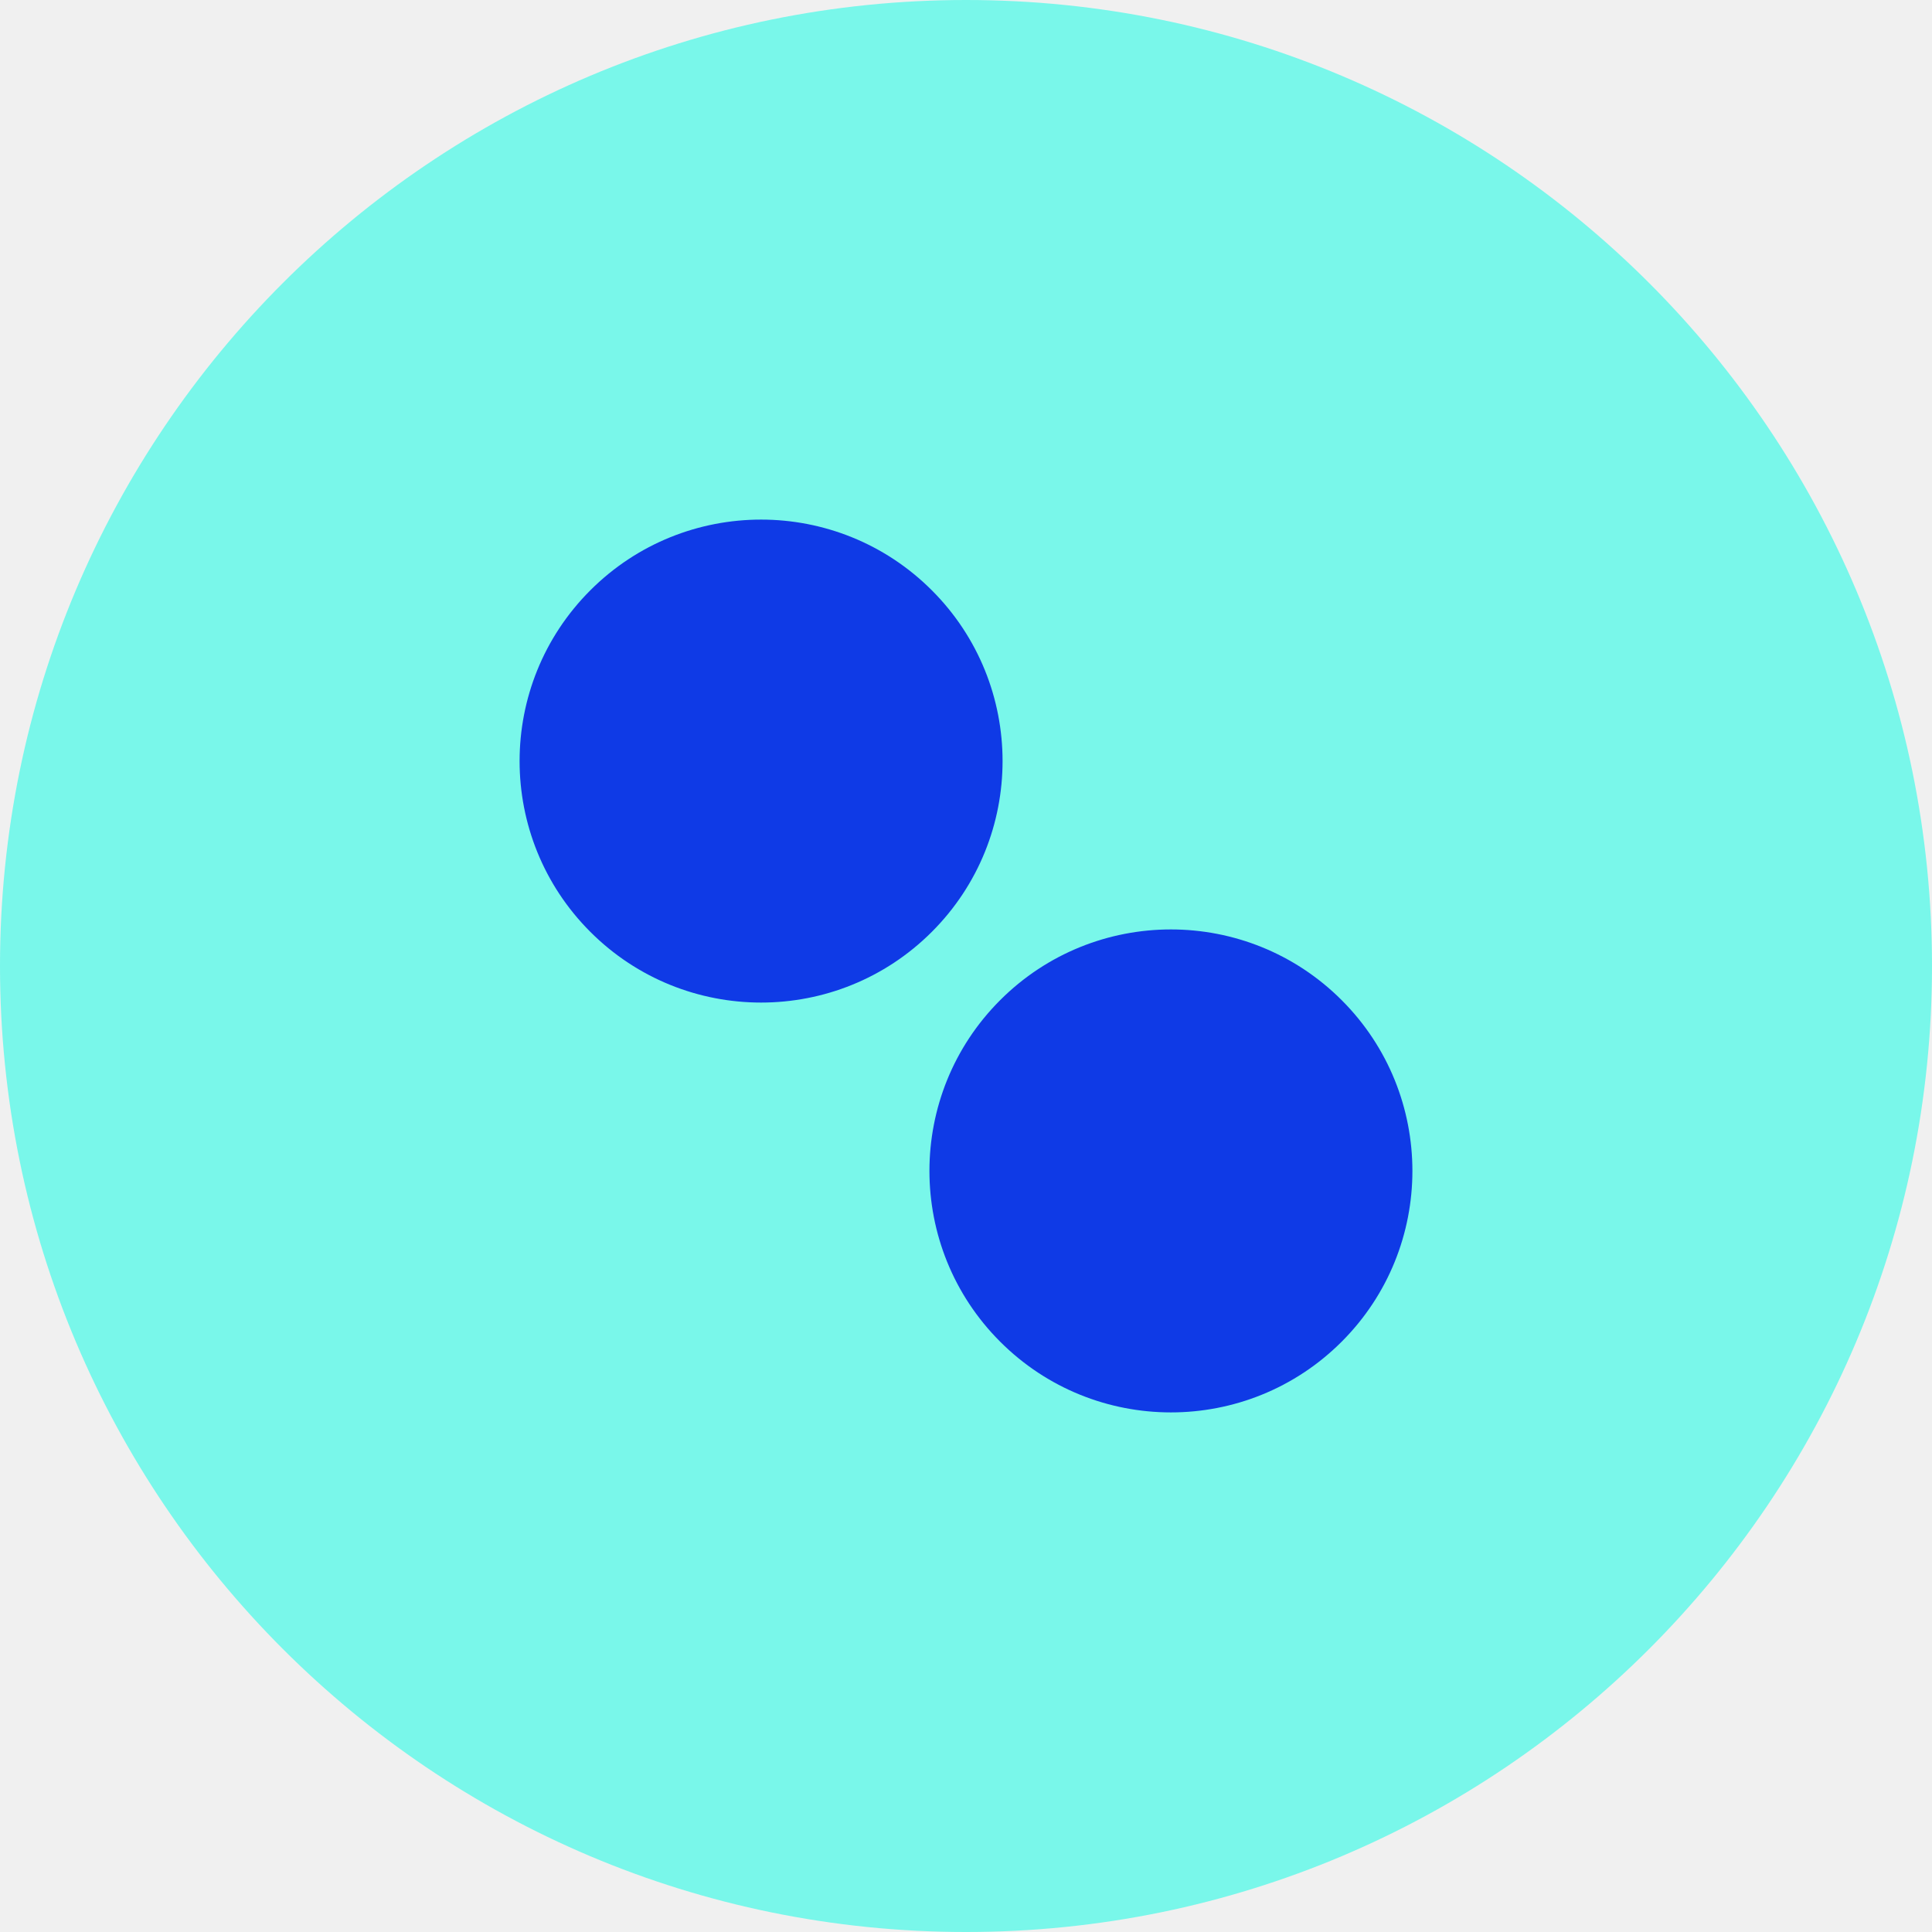
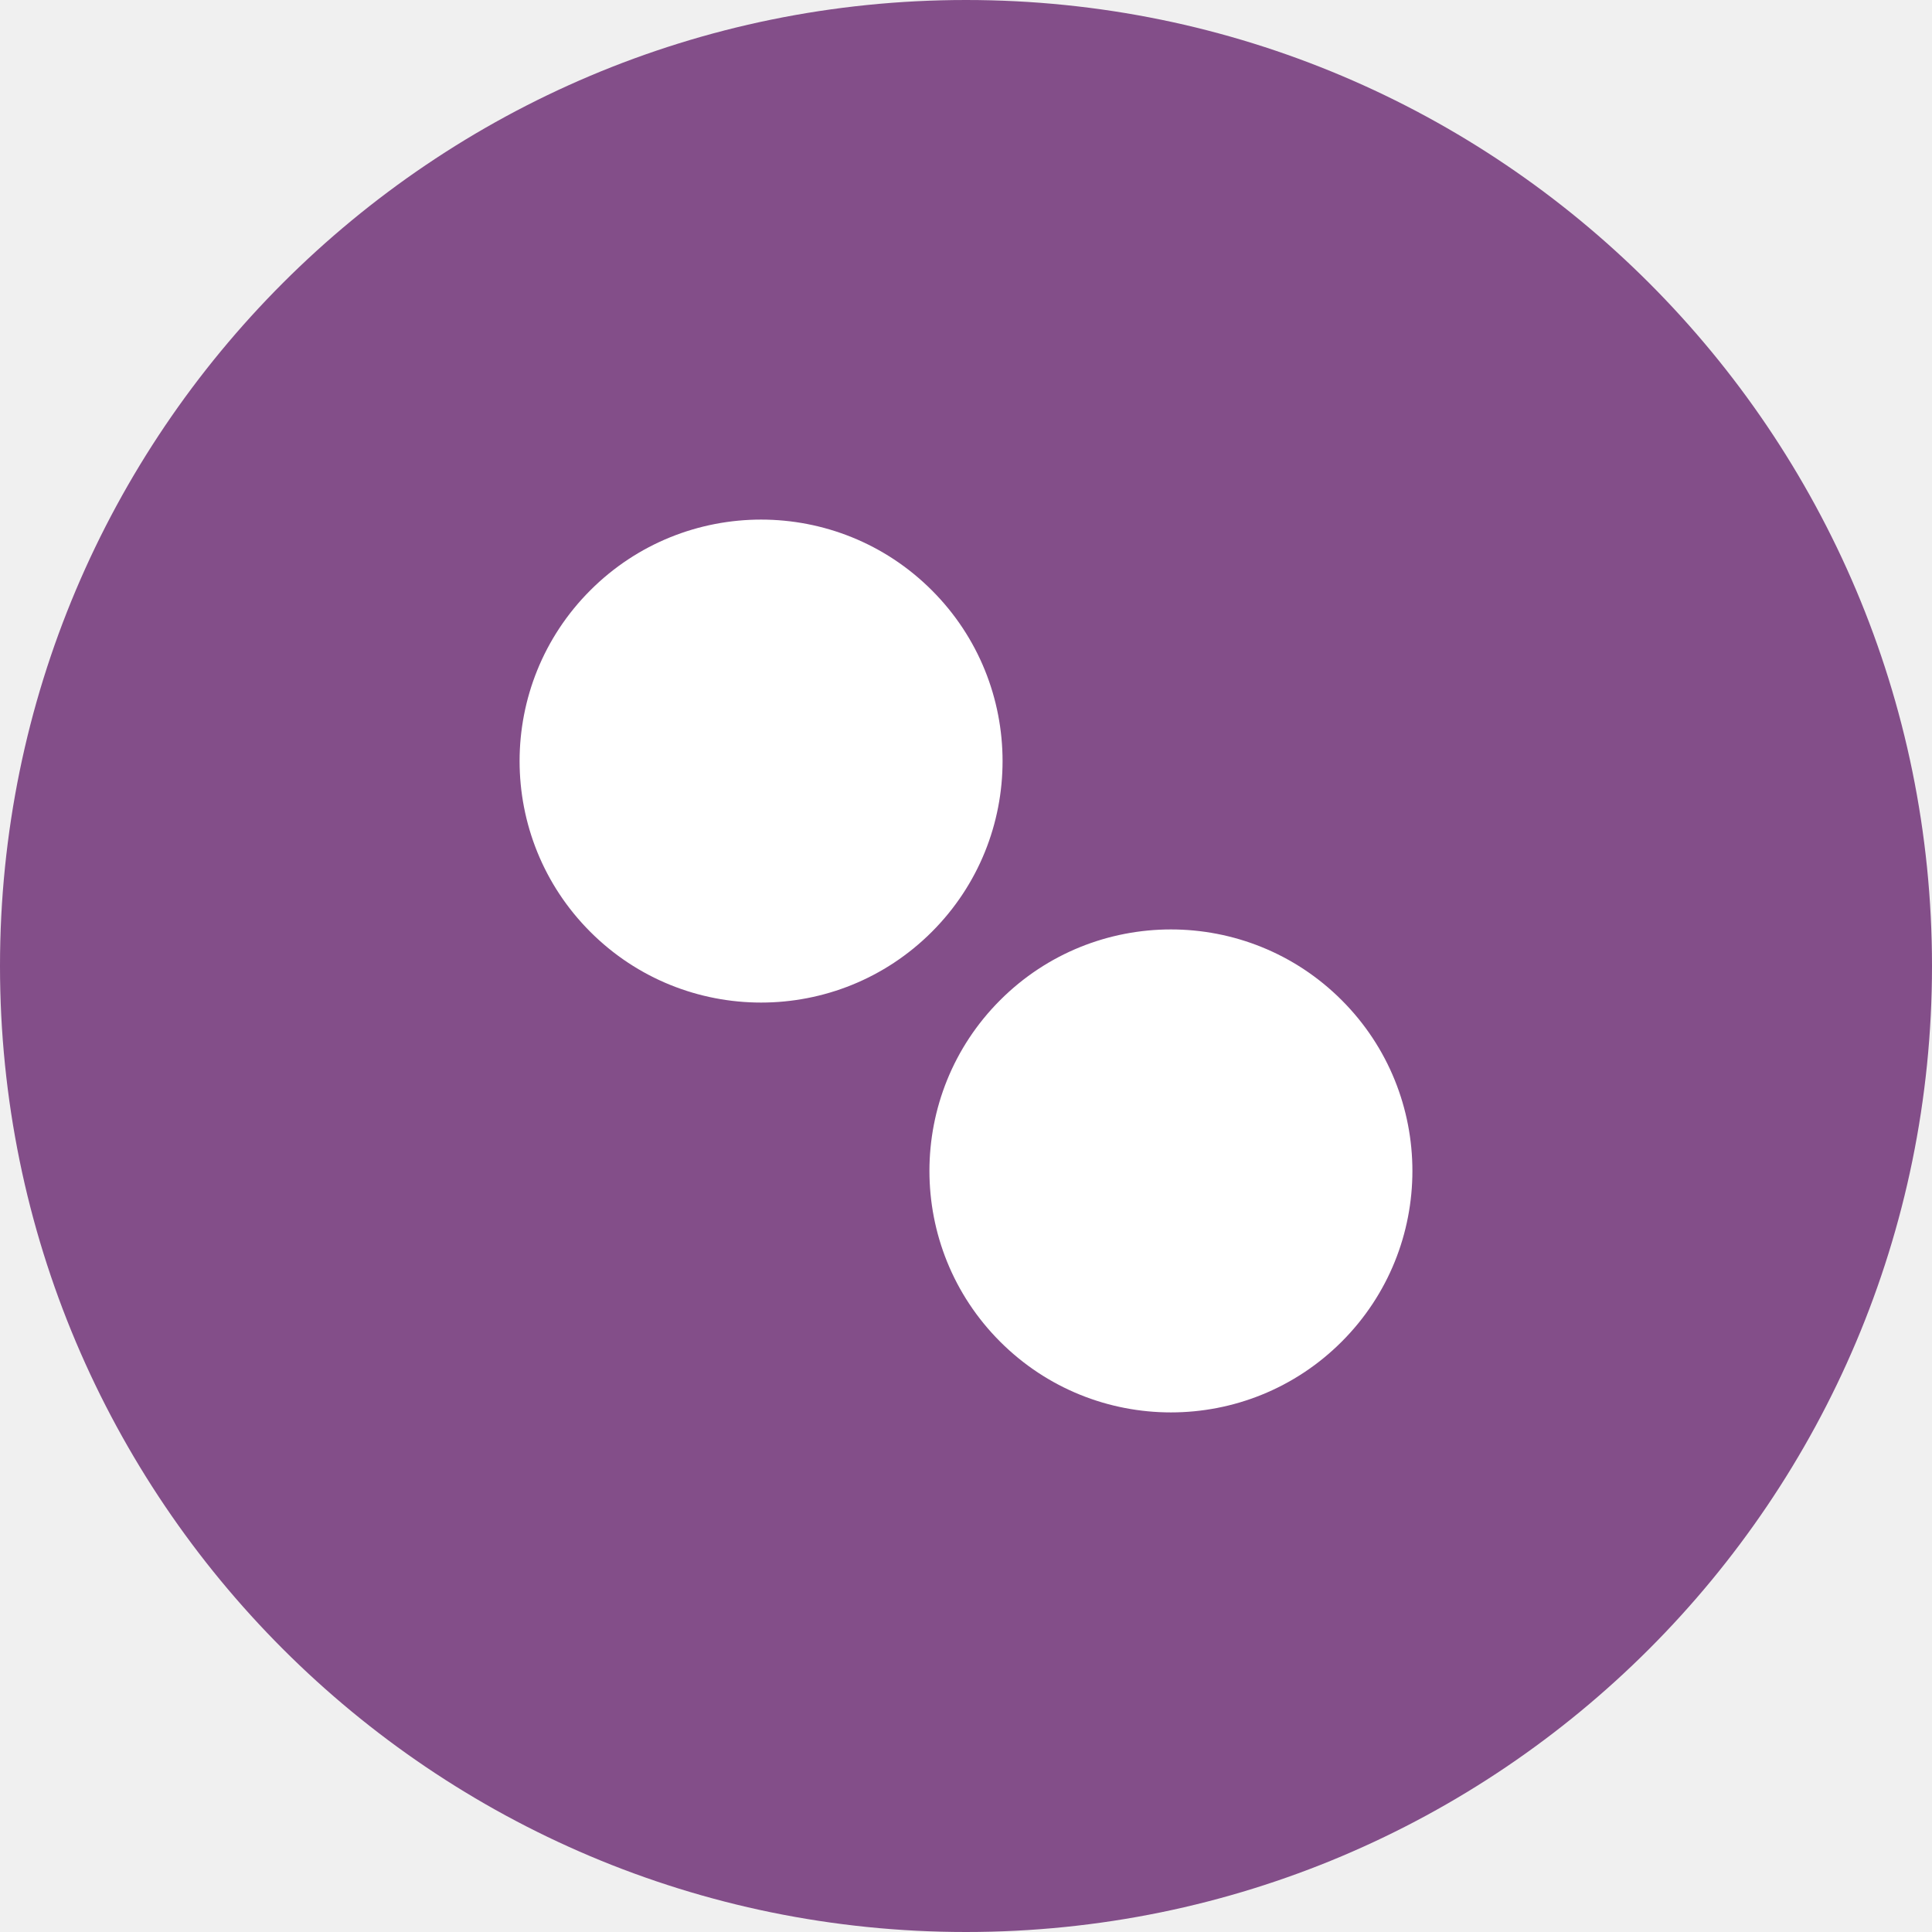
<svg xmlns="http://www.w3.org/2000/svg" width="48" height="48" viewBox="0 0 40 40" version="1.1">
  <g id="Site" stroke="none" stroke-width="1" fill="none" fill-rule="evenodd">
    <g id="Main-Copy" transform="translate(-900, -2319)">
      <g id="accessibilite" transform="translate(900, 2319)">
-         <circle id="Cercle" fill="#79F7EA" cx="20" cy="20" r="20" />
-         <path d="M20,21 C22.761,21 25,23.239 25,26 C25,28.761 22.761,31 20,31 C17.239,31 15,28.761 15,26 C15,23.239 17.239,21 20,21 Z M20,9 C22.761,9 25,11.239 25,14 C25,16.761 22.761,19 20,19 C17.239,19 15,16.761 15,14 C15,11.239 17.239,9 20,9 Z" id="Forme" fill="#0F3AE6" transform="translate(20, 20) rotate(-45) translate(-20, -20) " />
+         <circle id="Cercle" fill="#834E89" cx="20" cy="20" r="20" />
+         <path d="M20,21 C22.761,21 25,23.239 25,26 C25,28.761 22.761,31 20,31 C17.239,31 15,28.761 15,26 C15,23.239 17.239,21 20,21 Z M20,9 C22.761,9 25,11.239 25,14 C25,16.761 22.761,19 20,19 C17.239,19 15,16.761 15,14 C15,11.239 17.239,9 20,9 Z" id="Forme" fill="#FFF" transform="translate(20, 20) rotate(-45) translate(-20, -20) " />
      </g>
    </g>
  </g>
</svg>
